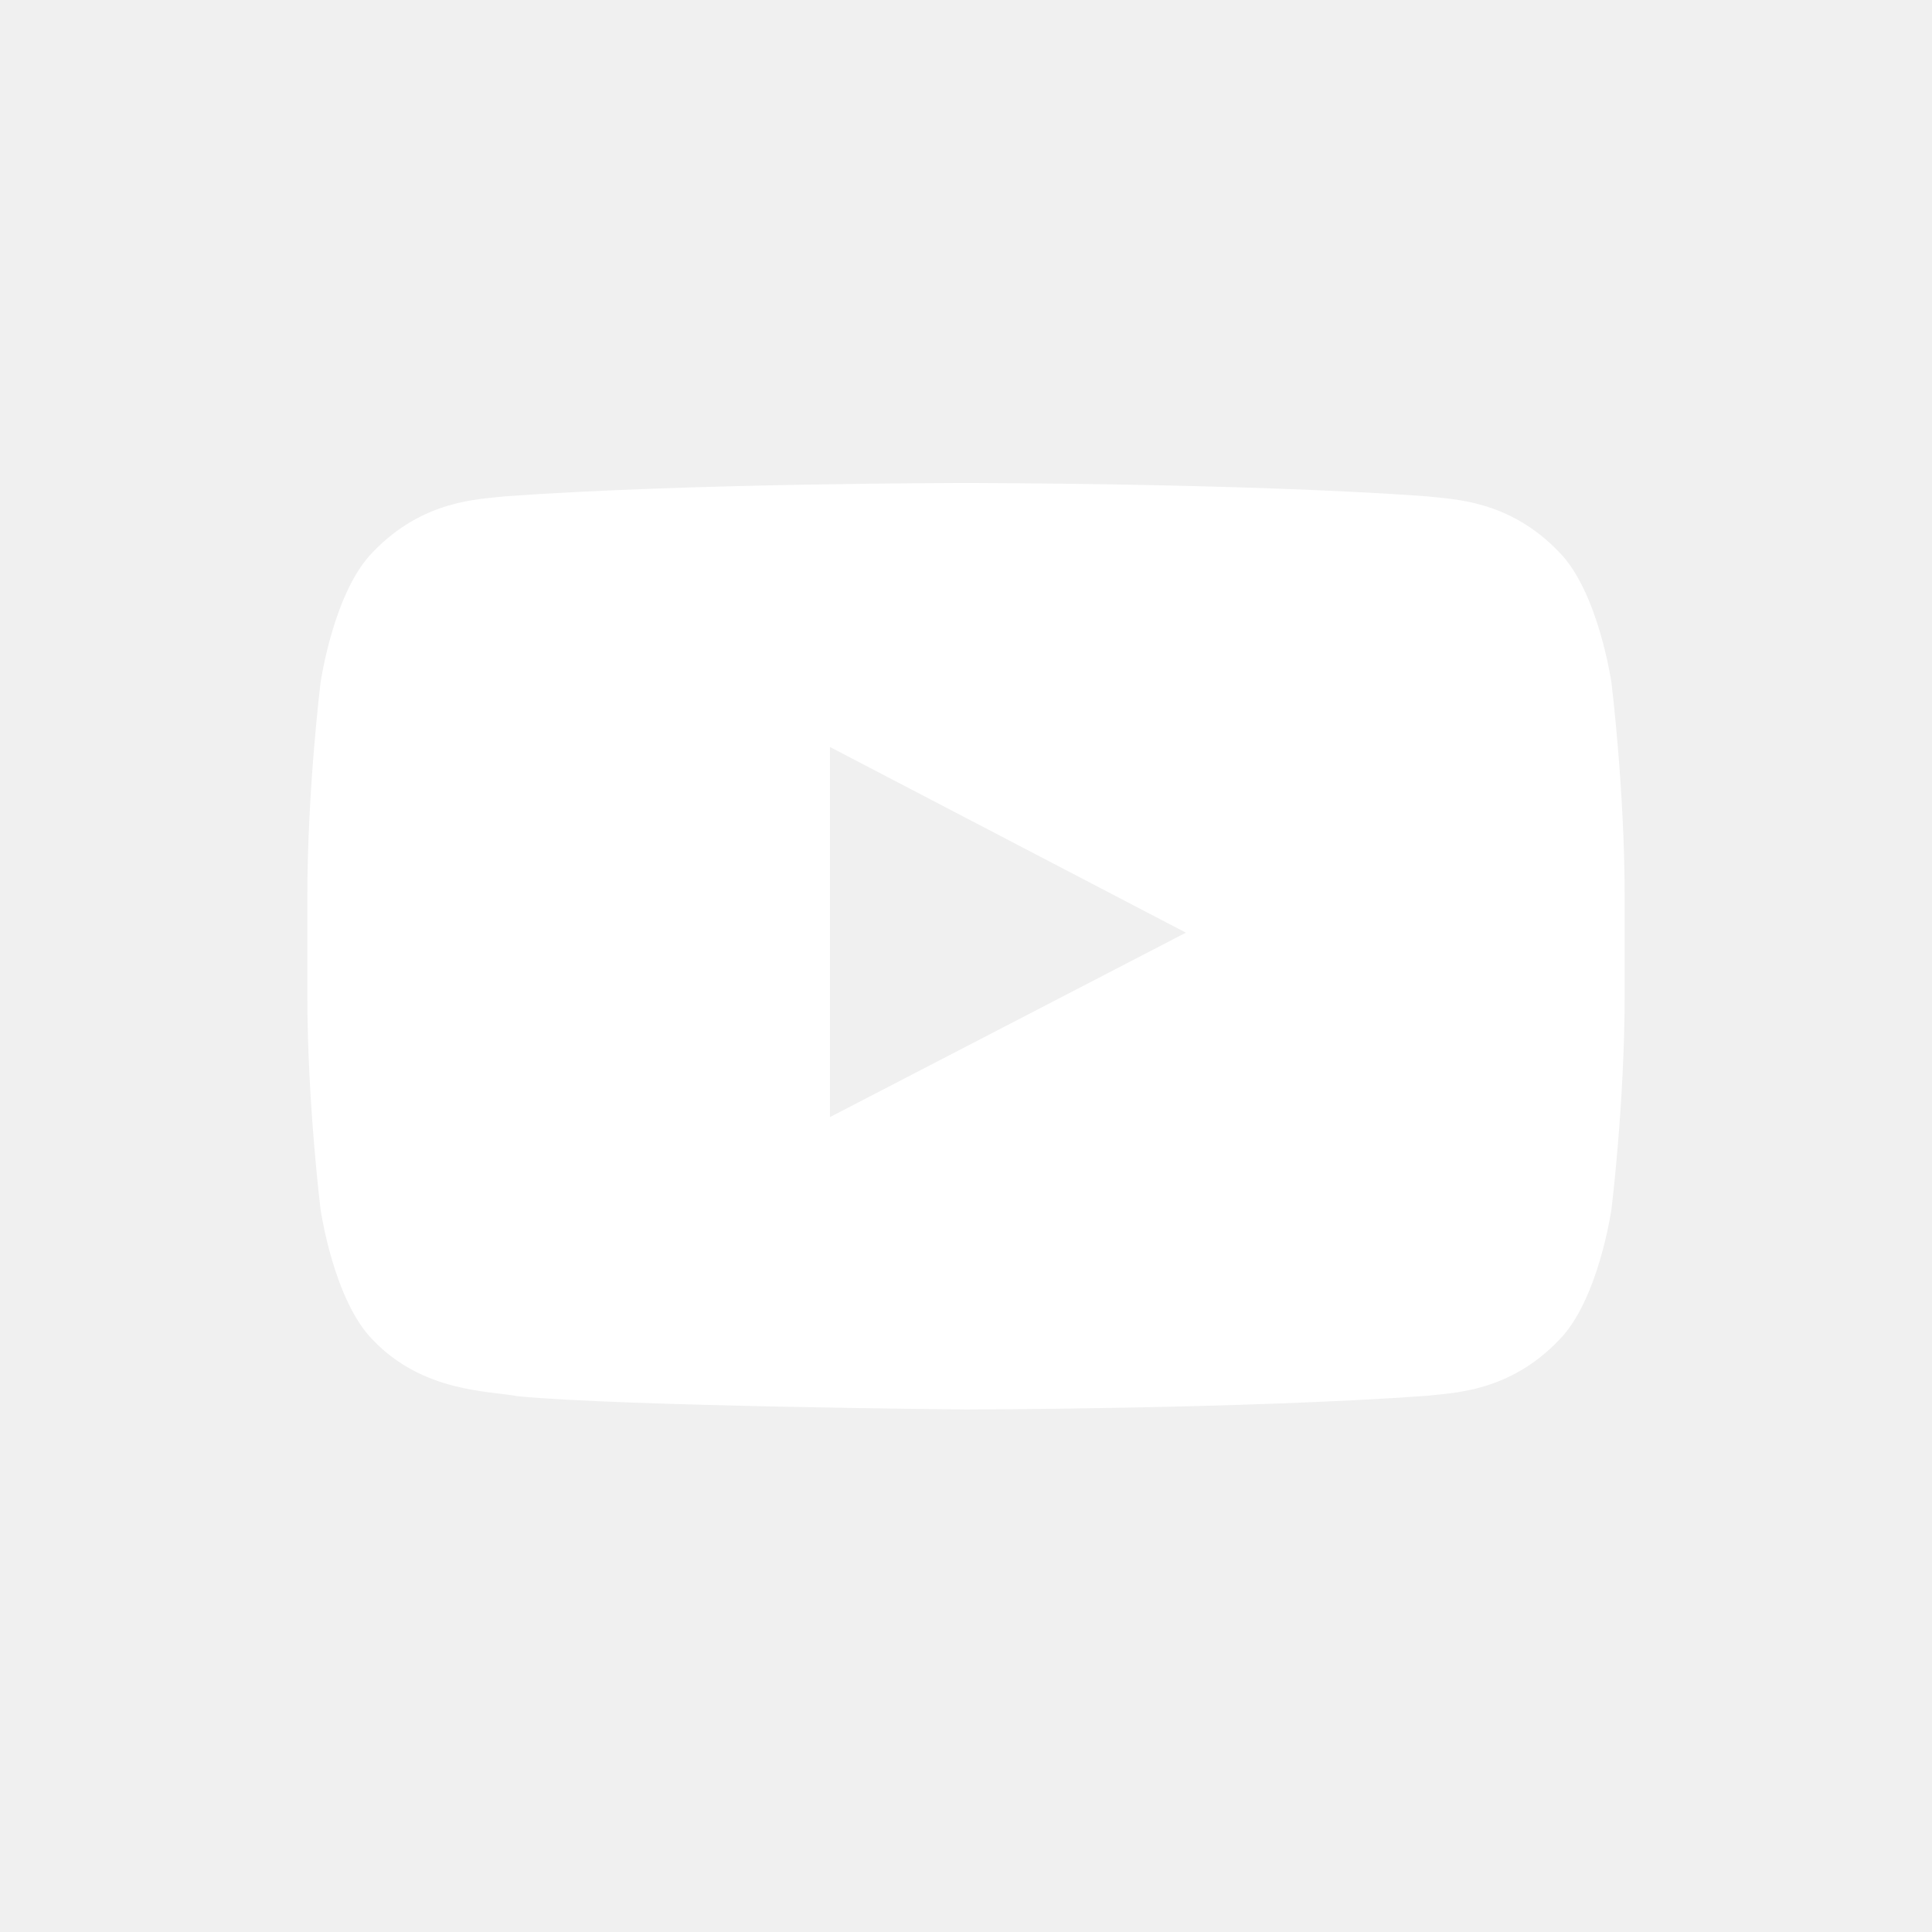
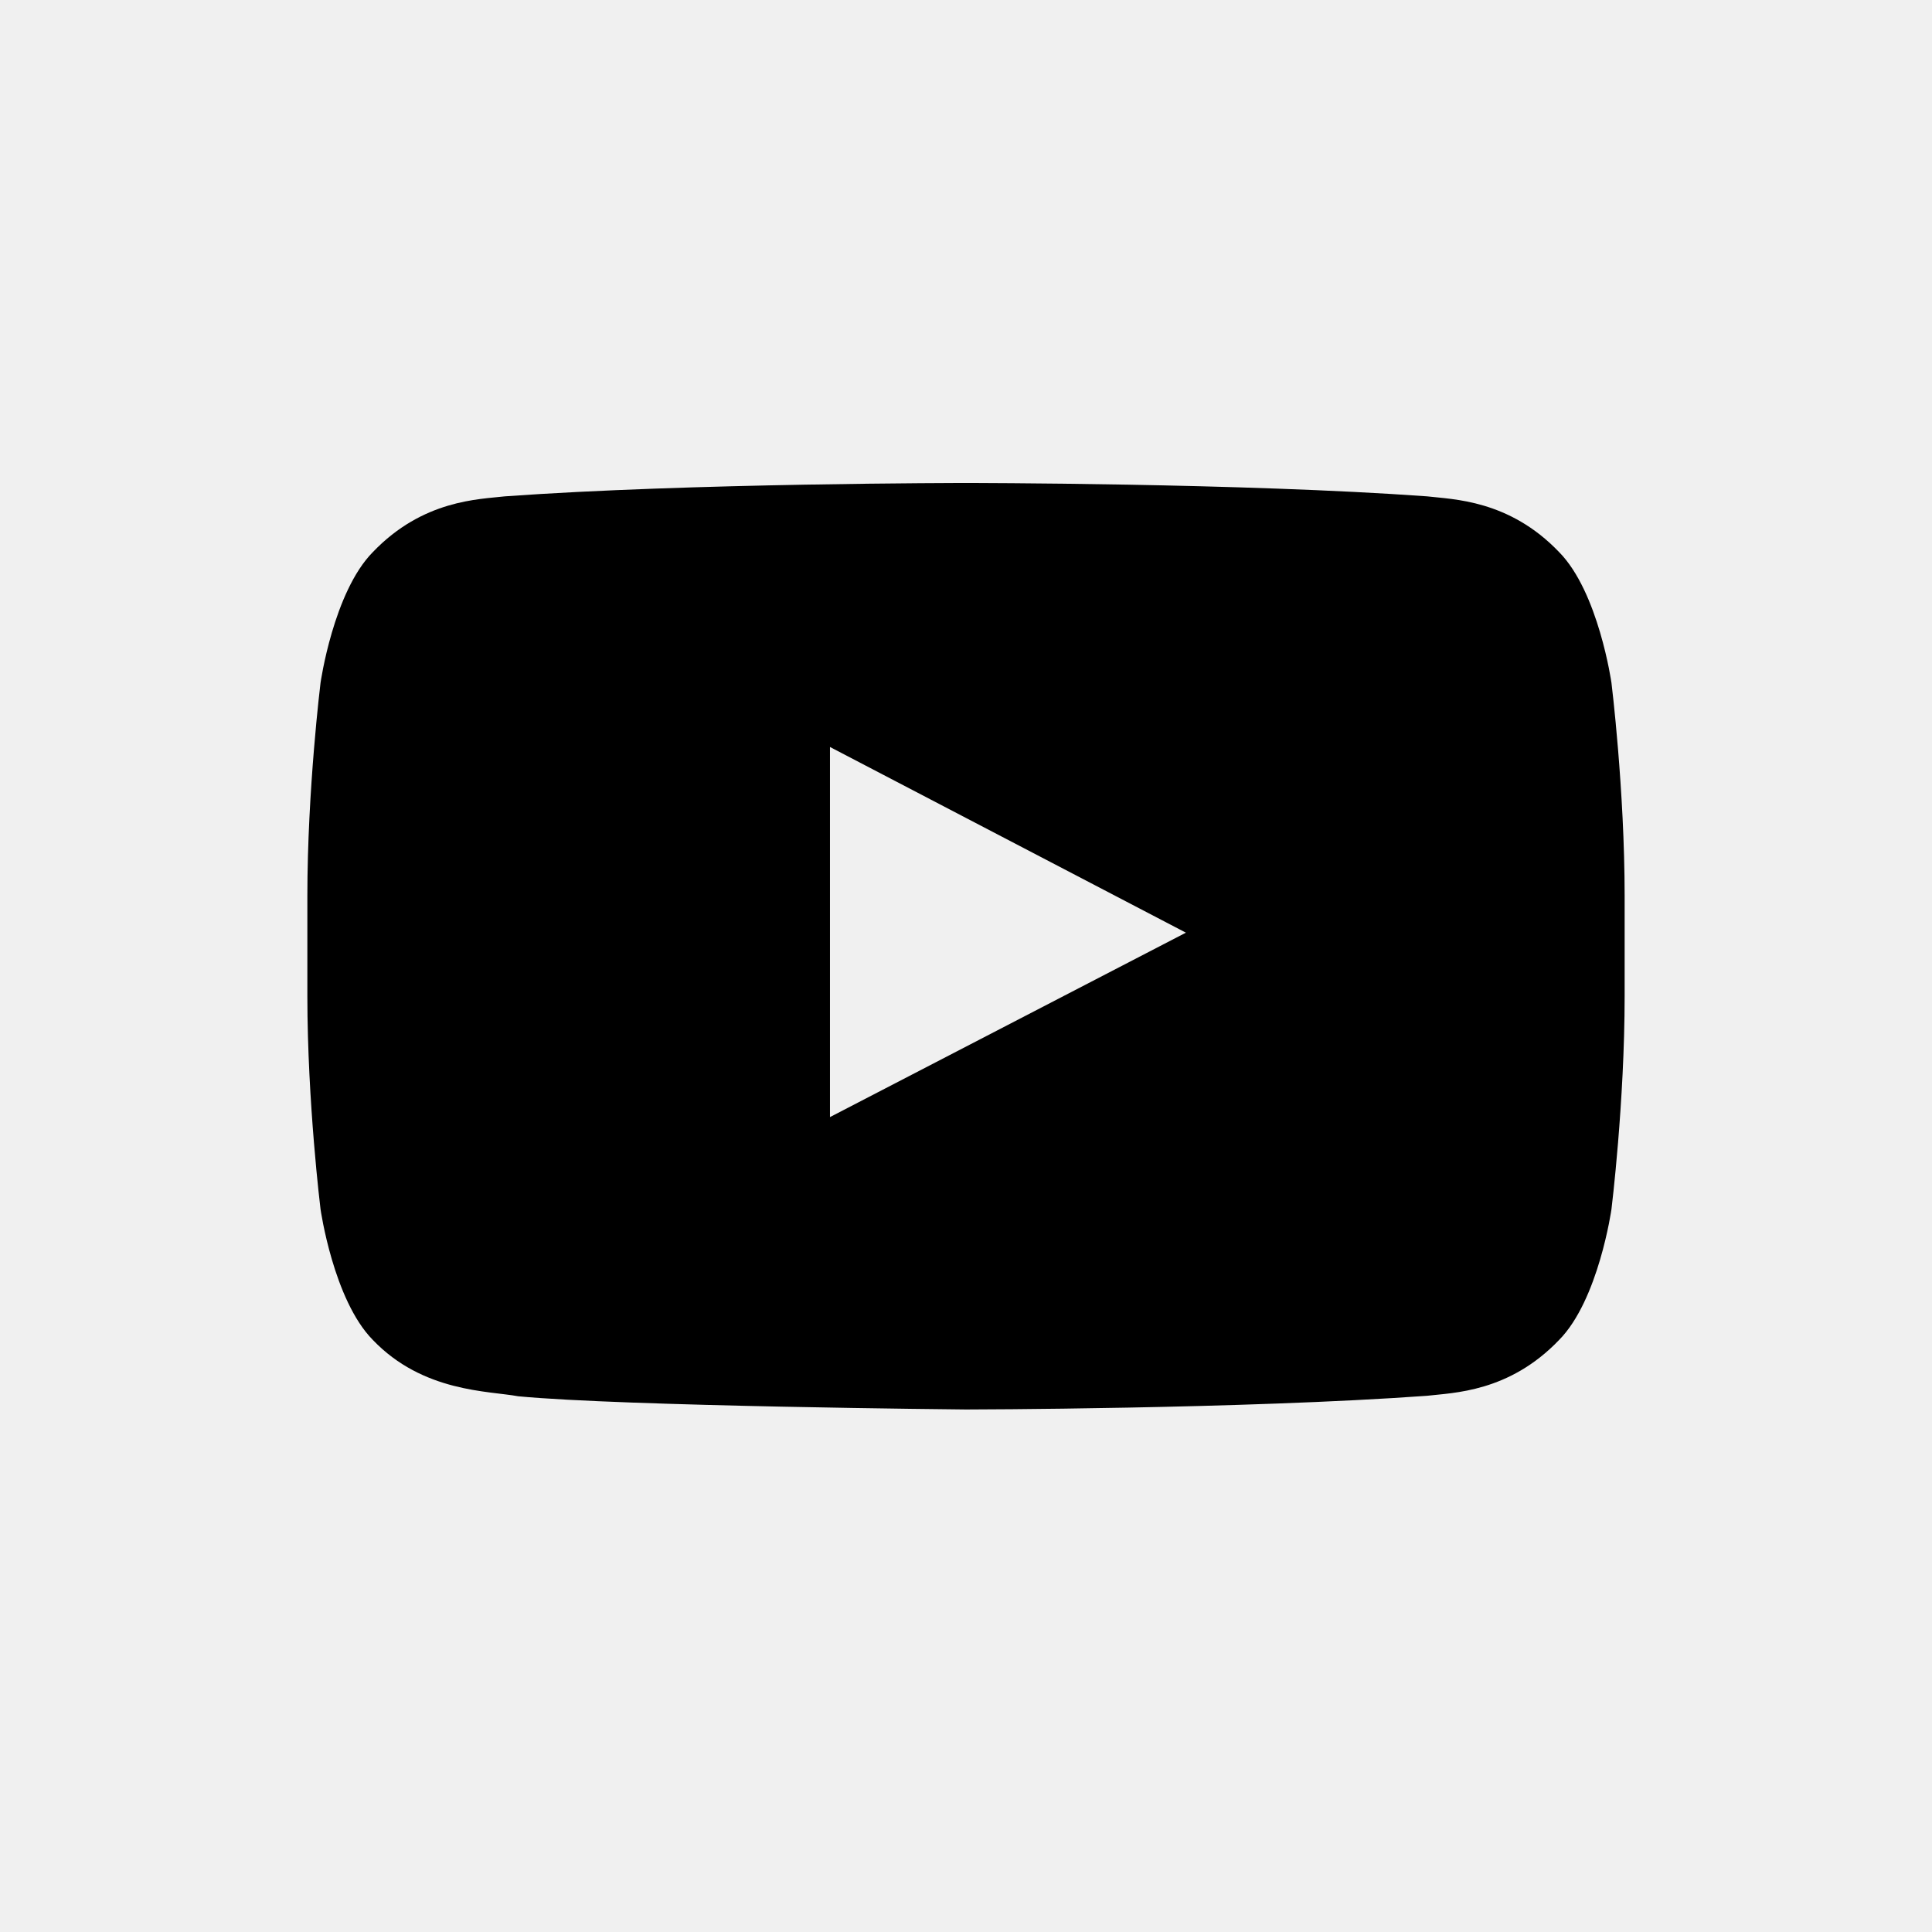
- <svg xmlns="http://www.w3.org/2000/svg" width="44" height="44" viewBox="0 0 44 44" fill="none">
-   <path fill-rule="evenodd" clip-rule="evenodd" d="M18.902 25.441V17.012L27.008 21.241L18.902 25.441ZM36.7 15.551C36.7 15.551 36.406 13.484 35.508 12.574C34.366 11.379 33.087 11.374 32.501 11.304C28.304 11 22.006 11 22.006 11H21.994C21.994 11 15.696 11 11.499 11.304C10.911 11.373 9.634 11.379 8.491 12.574C7.593 13.484 7.3 15.551 7.3 15.551C7.3 15.551 7 17.98 7 20.406V22.684C7 25.111 7.3 27.539 7.3 27.539C7.3 27.539 7.593 29.605 8.491 30.516C9.634 31.711 11.133 31.674 11.8 31.799C14.2 32.029 22 32.1 22 32.1C22 32.1 28.304 32.091 32.501 31.788C33.089 31.718 34.366 31.711 35.508 30.516C36.407 29.605 36.7 27.539 36.7 27.539C36.7 27.539 37 25.111 37 22.683V20.407C37 17.98 36.7 15.551 36.7 15.551Z" fill="white" />
+ <svg xmlns="http://www.w3.org/2000/svg" width="44" height="44" viewBox="0 0 44 44" fill="current">
+   <path fill-rule="evenodd" clip-rule="evenodd" d="M18.902 25.441V17.012L27.008 21.241L18.902 25.441ZM36.7 15.551C36.7 15.551 36.406 13.484 35.508 12.574C34.366 11.379 33.087 11.374 32.501 11.304C28.304 11 22.006 11 22.006 11H21.994C21.994 11 15.696 11 11.499 11.304C10.911 11.373 9.634 11.379 8.491 12.574C7.593 13.484 7.3 15.551 7.3 15.551C7.3 15.551 7 17.98 7 20.406V22.684C7 25.111 7.3 27.539 7.3 27.539C7.3 27.539 7.593 29.605 8.491 30.516C9.634 31.711 11.133 31.674 11.8 31.799C14.2 32.029 22 32.1 22 32.1C22 32.1 28.304 32.091 32.501 31.788C33.089 31.718 34.366 31.711 35.508 30.516C36.407 29.605 36.7 27.539 36.7 27.539C36.7 27.539 37 25.111 37 22.683V20.407C37 17.98 36.7 15.551 36.7 15.551Z" fill="current" />
</svg>
